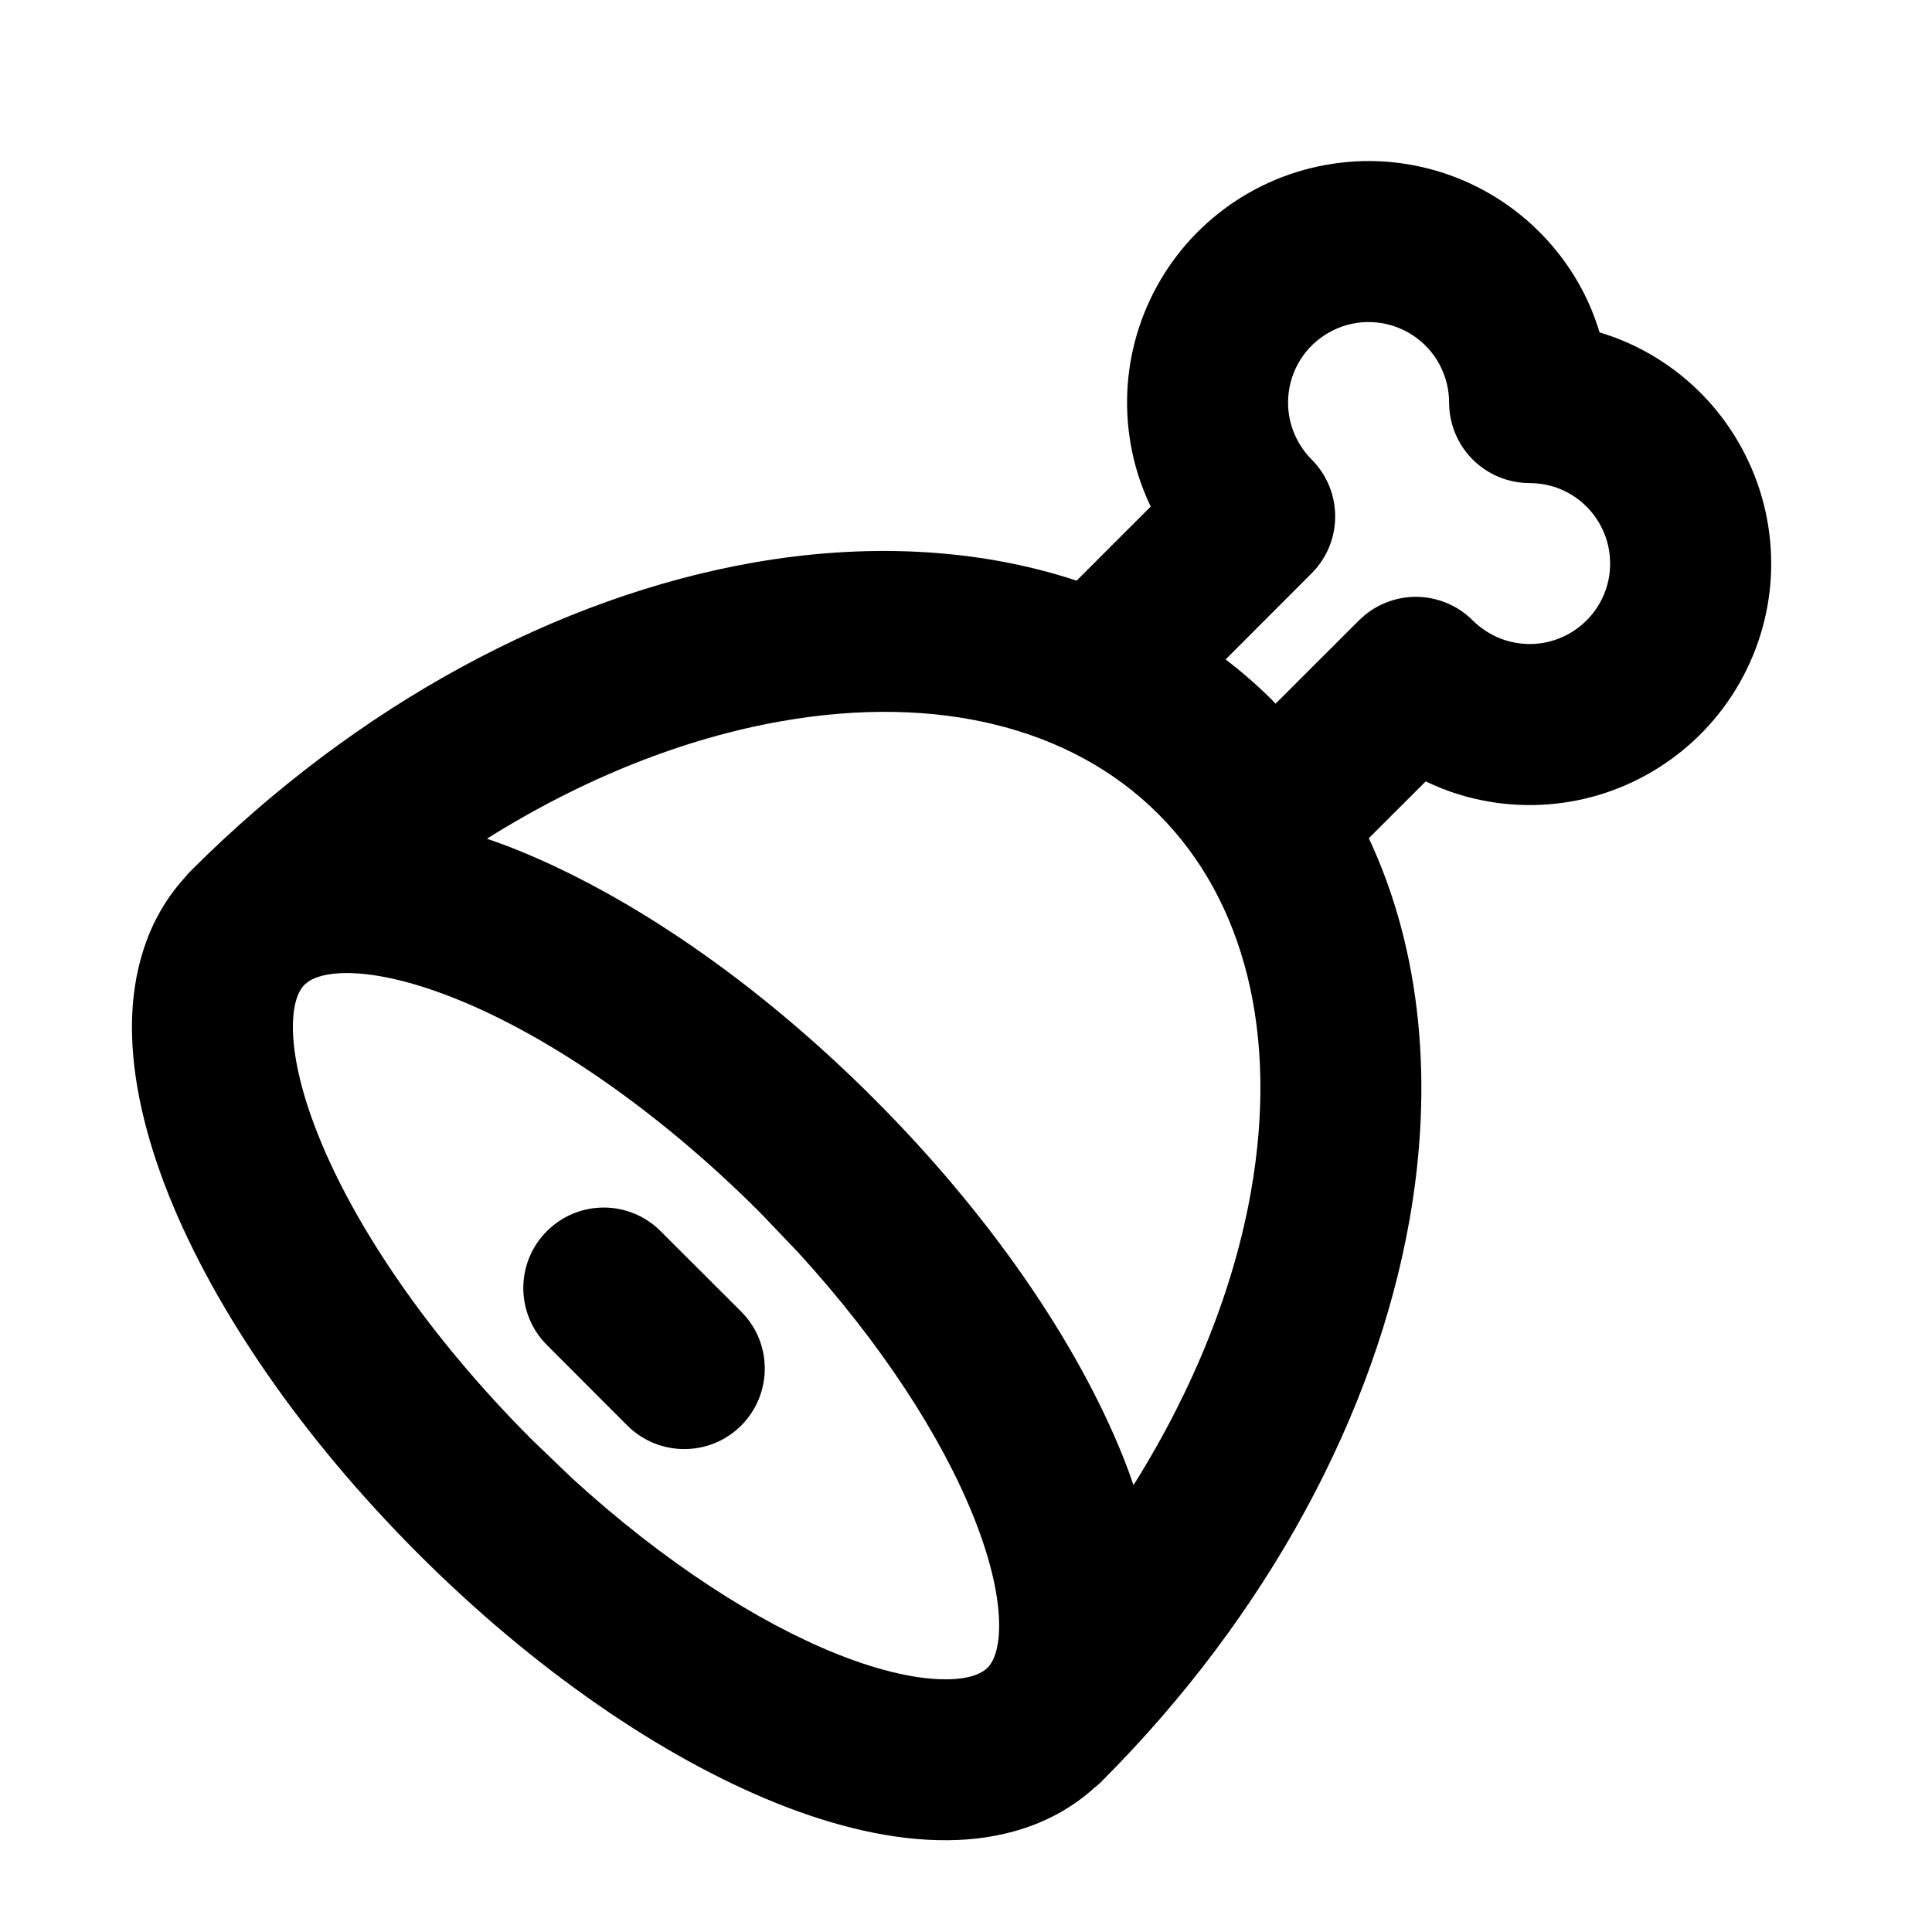
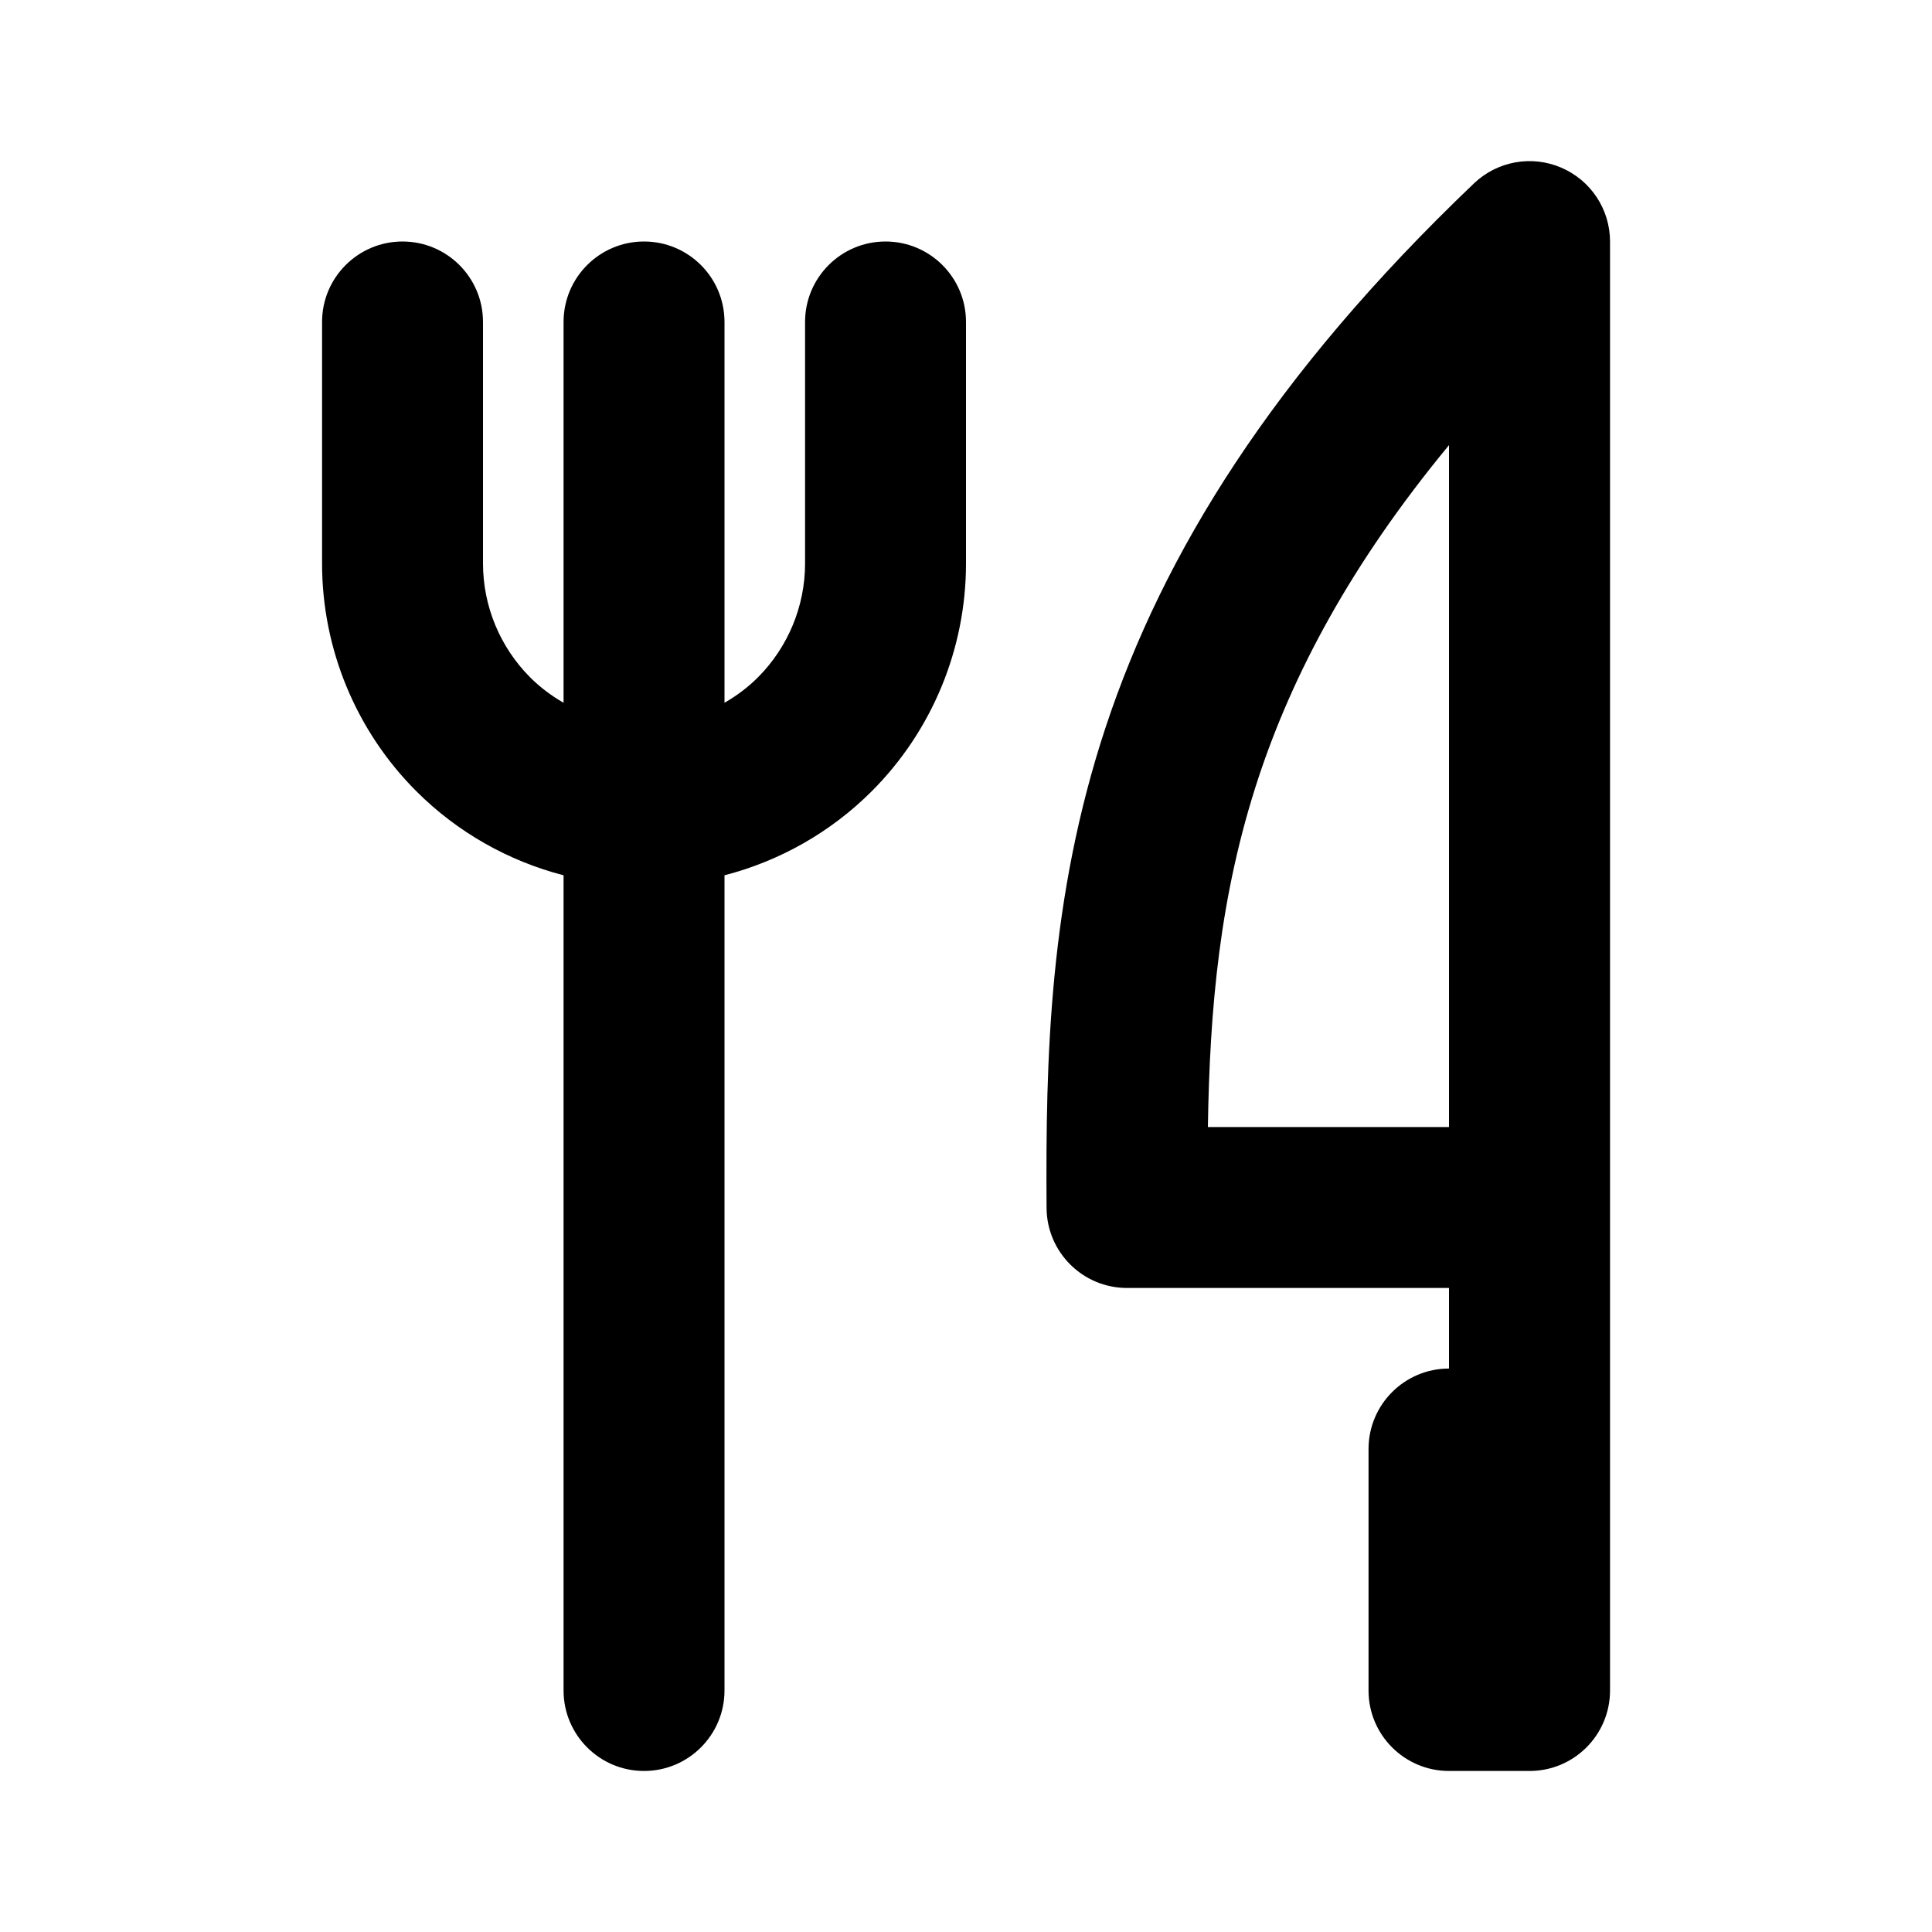
<svg xmlns="http://www.w3.org/2000/svg" width="20" height="20" viewBox="0 0 20 20" fill="none">
-   <path d="M13.21 1.858C13.59 1.701 14.003 1.639 14.412 1.679C14.821 1.72 15.214 1.86 15.556 2.089C15.897 2.317 16.178 2.626 16.372 2.988C16.45 3.133 16.511 3.285 16.559 3.441C16.715 3.488 16.868 3.55 17.013 3.628C17.375 3.821 17.685 4.102 17.913 4.444C18.141 4.786 18.283 5.179 18.323 5.588C18.364 5.997 18.303 6.41 18.145 6.79C17.988 7.169 17.739 7.505 17.422 7.765C17.104 8.026 16.726 8.206 16.323 8.286C15.92 8.366 15.503 8.346 15.109 8.226C14.989 8.19 14.872 8.143 14.759 8.089L14.17 8.677C14.723 9.857 14.836 11.24 14.592 12.624C14.239 14.624 13.135 16.71 11.402 18.443C11.38 18.466 11.355 18.486 11.33 18.506C10.896 18.9 10.344 19.047 9.806 19.05C9.243 19.054 8.64 18.907 8.045 18.669C6.851 18.191 5.53 17.285 4.331 16.086C3.132 14.887 2.225 13.566 1.747 12.372C1.509 11.776 1.362 11.172 1.366 10.61C1.37 10.072 1.517 9.521 1.91 9.088C1.93 9.063 1.951 9.039 1.975 9.015C3.708 7.282 5.792 6.178 7.793 5.825C8.951 5.621 10.107 5.668 11.145 6.011L11.912 5.244C11.858 5.131 11.812 5.014 11.775 4.893C11.656 4.5 11.635 4.083 11.715 3.68C11.795 3.277 11.974 2.9 12.234 2.582C12.495 2.264 12.83 2.016 13.21 1.858ZM3.58 10.073C3.376 10.074 3.263 10.117 3.2 10.156L3.153 10.193L3.152 10.194C3.107 10.239 3.034 10.35 3.032 10.622C3.03 10.9 3.107 11.282 3.295 11.753C3.67 12.691 4.431 13.829 5.51 14.907L5.916 15.297C6.869 16.17 7.843 16.793 8.664 17.122C9.135 17.31 9.517 17.386 9.795 17.384C10.068 17.383 10.178 17.309 10.223 17.264C10.268 17.219 10.341 17.108 10.343 16.836C10.345 16.558 10.268 16.175 10.08 15.705C9.752 14.884 9.129 13.911 8.256 12.958L7.866 12.55C6.788 11.472 5.65 10.711 4.711 10.336C4.24 10.148 3.858 10.071 3.58 10.073ZM11.991 8.427C11.098 7.533 9.711 7.179 8.083 7.467C7.096 7.641 6.051 8.048 5.041 8.682C5.137 8.716 5.234 8.75 5.33 8.789C6.524 9.266 7.846 10.172 9.045 11.372C10.244 12.571 11.15 13.892 11.628 15.086C11.666 15.181 11.701 15.278 11.734 15.374C12.367 14.365 12.776 13.321 12.95 12.335C13.237 10.707 12.885 9.32 11.991 8.427ZM5.661 12.745C5.987 12.419 6.513 12.419 6.839 12.745L7.673 13.578C7.998 13.903 7.998 14.431 7.673 14.757C7.348 15.082 6.82 15.082 6.494 14.757L5.661 13.923C5.336 13.597 5.336 13.07 5.661 12.745ZM14.249 3.338C14.113 3.324 13.975 3.345 13.849 3.397C13.722 3.45 13.61 3.533 13.523 3.638C13.437 3.744 13.376 3.87 13.35 4.005C13.323 4.139 13.33 4.279 13.37 4.41C13.41 4.541 13.482 4.66 13.578 4.757C13.903 5.082 13.903 5.61 13.578 5.935L12.688 6.826C12.855 6.955 13.017 7.095 13.17 7.248C13.182 7.26 13.192 7.273 13.204 7.285L14.067 6.423L14.128 6.368C14.276 6.246 14.463 6.179 14.656 6.178C14.877 6.179 15.09 6.266 15.246 6.423C15.343 6.519 15.462 6.591 15.593 6.631C15.724 6.67 15.864 6.678 15.998 6.651C16.132 6.624 16.259 6.564 16.364 6.477C16.47 6.39 16.553 6.279 16.605 6.152C16.658 6.026 16.677 5.888 16.664 5.752C16.651 5.615 16.603 5.484 16.527 5.37C16.451 5.256 16.348 5.163 16.227 5.098C16.107 5.034 15.972 5.001 15.835 5.001C15.614 5.001 15.402 4.913 15.245 4.757C15.089 4.6 15.001 4.388 15.001 4.167C15.001 4.03 14.967 3.895 14.902 3.774C14.838 3.653 14.744 3.55 14.63 3.474C14.516 3.398 14.385 3.351 14.249 3.338Z" fill="black" />
+   <path d="M9.167 2.5C9.627 2.5 10 2.873 10 3.333V5.833C10 6.717 9.649 7.566 9.024 8.191C8.6 8.615 8.072 8.913 7.5 9.061V17.5C7.5 17.96 7.127 18.333 6.667 18.333C6.207 18.333 5.834 17.96 5.834 17.5V9.061C5.262 8.913 4.734 8.615 4.31 8.191C3.685 7.566 3.334 6.717 3.334 5.833V3.333C3.334 2.873 3.707 2.5 4.167 2.5C4.627 2.5 5 2.873 5 3.333V5.833C5 6.275 5.176 6.699 5.488 7.012C5.592 7.116 5.709 7.203 5.834 7.275V3.333C5.834 2.873 6.207 2.5 6.667 2.5C7.127 2.5 7.5 2.873 7.5 3.333V7.275C7.625 7.203 7.742 7.116 7.846 7.012C8.158 6.699 8.334 6.275 8.334 5.833V3.333C8.334 2.873 8.707 2.5 9.167 2.5ZM15.259 1.898C15.5 1.668 15.855 1.604 16.161 1.735C16.468 1.866 16.667 2.167 16.667 2.5V17.5C16.667 17.96 16.294 18.333 15.834 18.333H15C14.54 18.333 14.167 17.96 14.167 17.5V15C14.167 14.54 14.54 14.167 15 14.167V13.333H11.667C11.209 13.333 10.837 12.963 10.834 12.505C10.824 10.96 10.859 9.3 11.447 7.524C12.04 5.735 13.171 3.89 15.259 1.898ZM15 4.608C13.98 5.843 13.383 6.979 13.029 8.047C12.624 9.272 12.523 10.448 12.504 11.667H15V4.608Z" fill="black" />
</svg>
